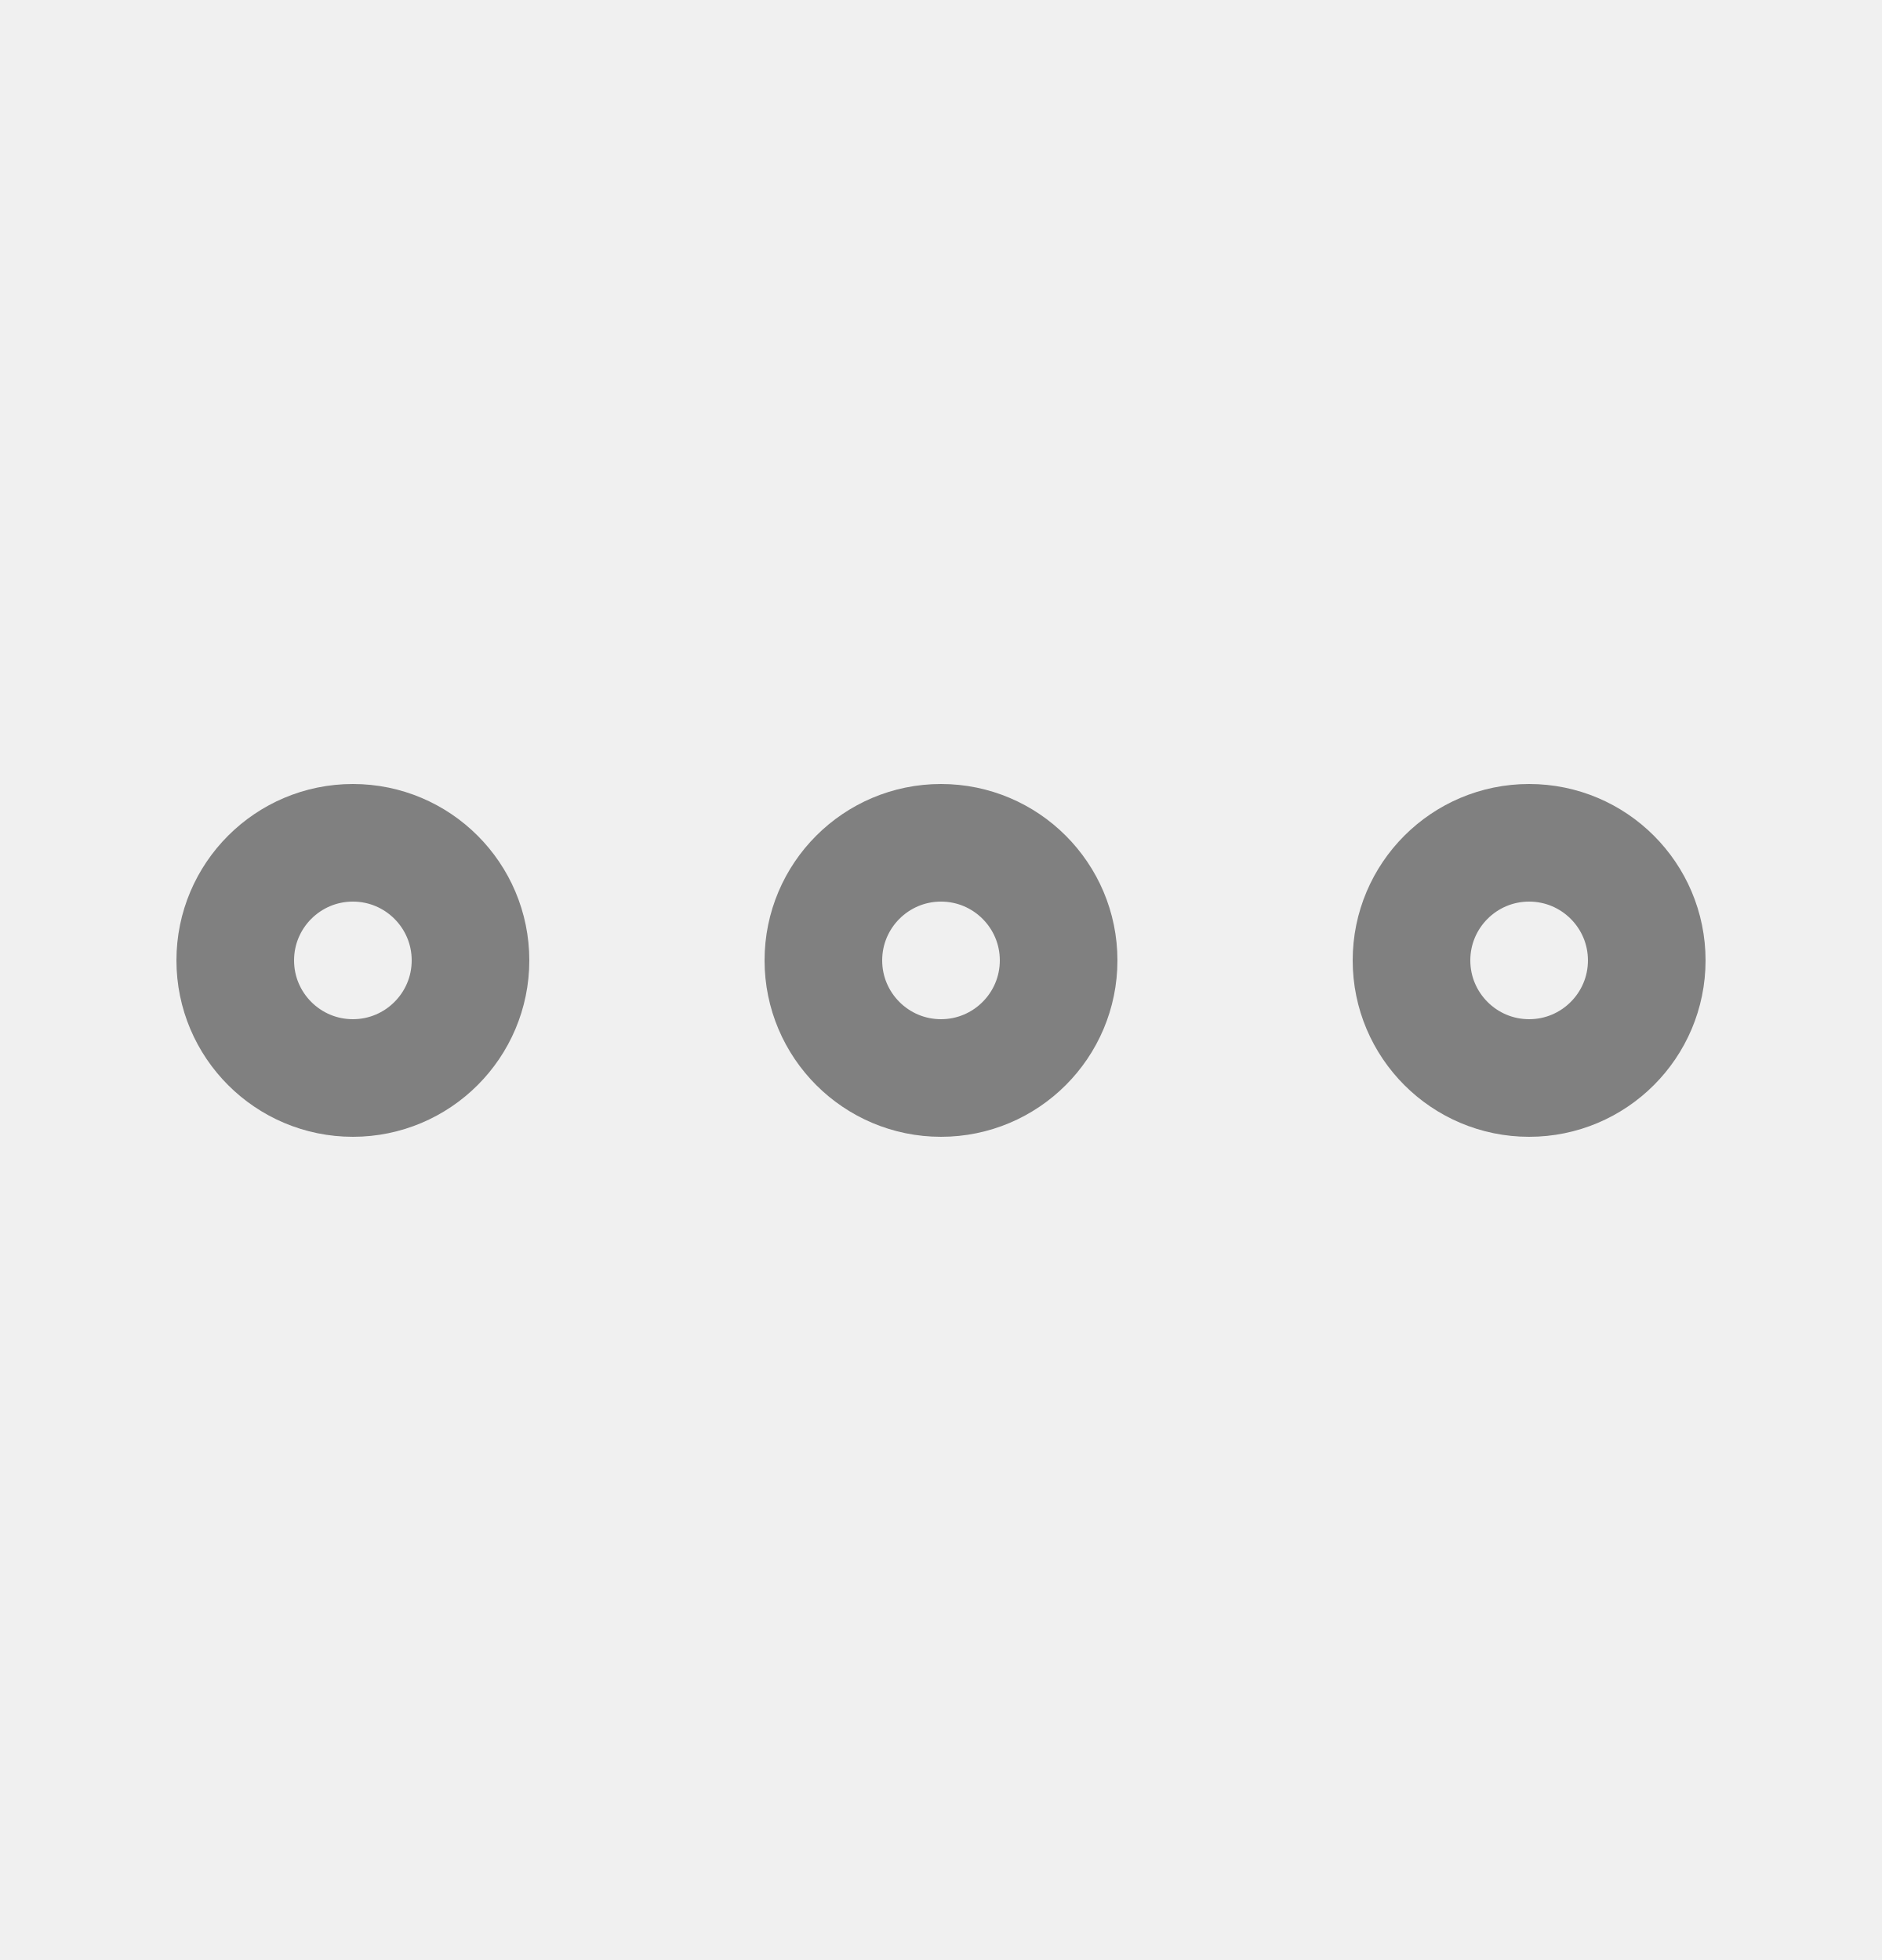
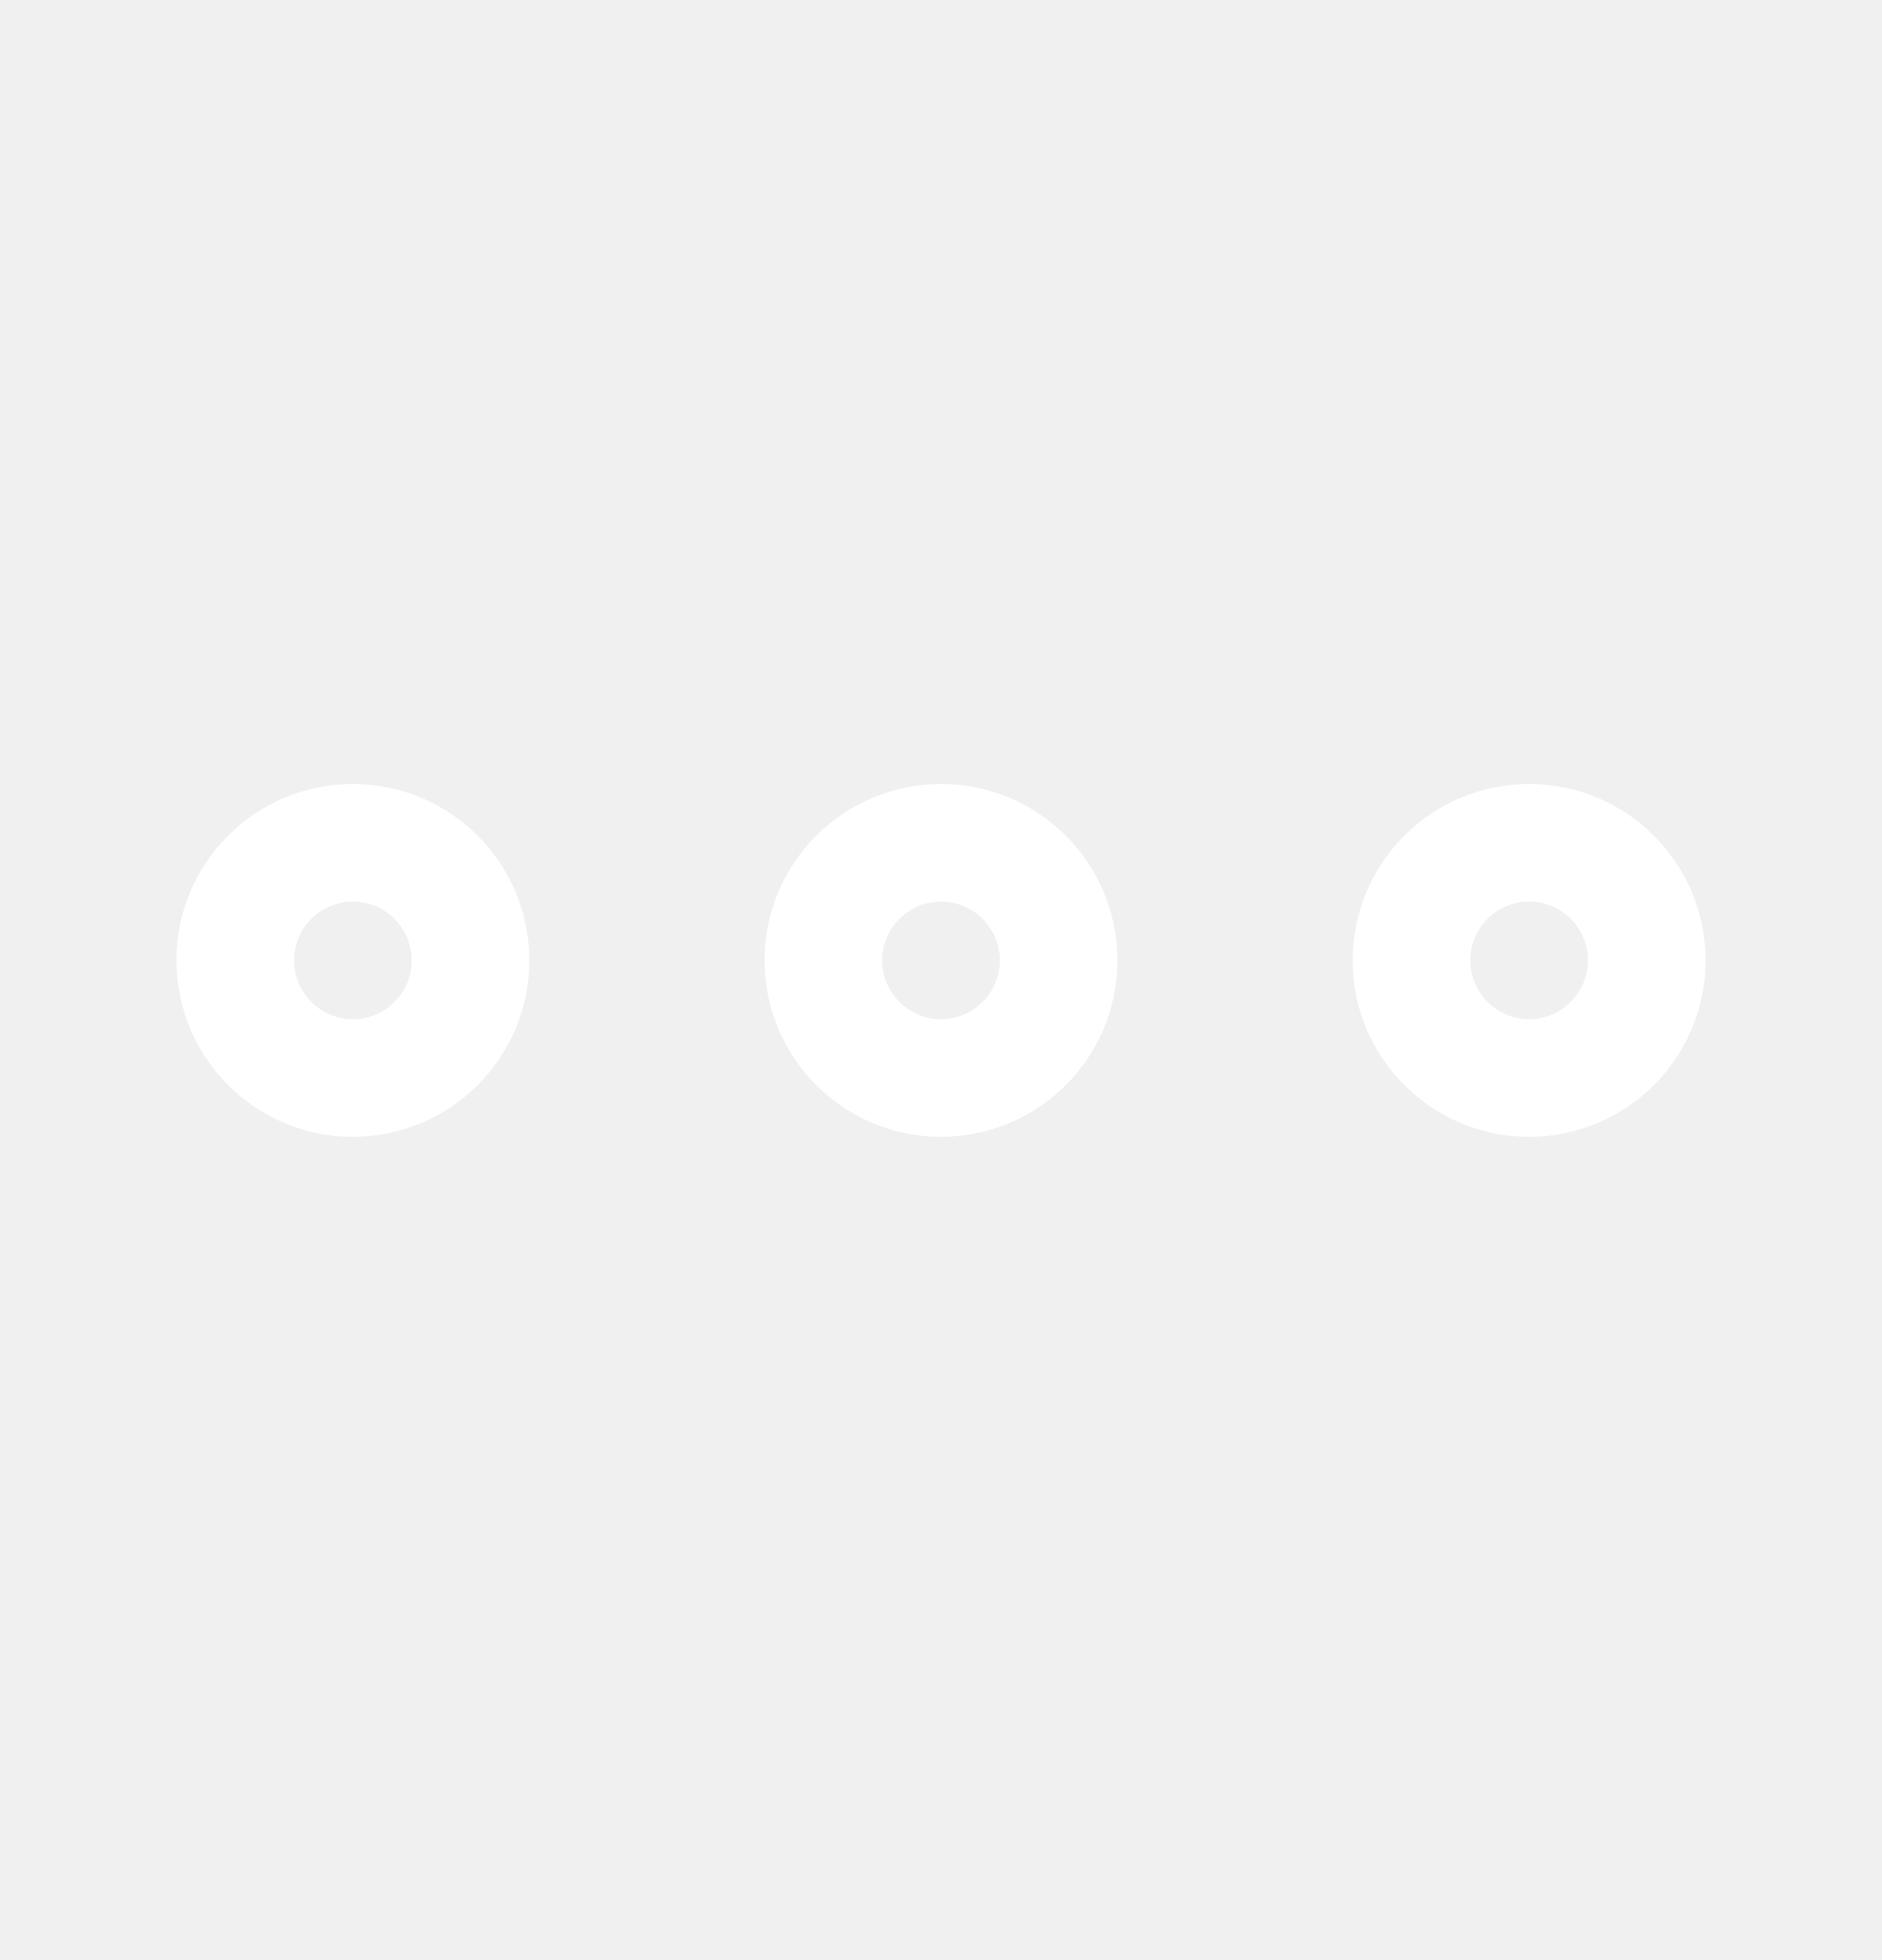
<svg xmlns="http://www.w3.org/2000/svg" width="24" height="25" viewBox="0 0 24 25" fill="none">
-   <path d="M21 12.25C21 11.422 20.328 10.75 19.5 10.75C18.672 10.75 18 11.422 18 12.25C18 13.078 18.672 13.75 19.5 13.75C20.328 13.75 21 13.078 21 12.25Z" stroke="#808080" stroke-width="1.5" />
-   <path d="M13.5 12.25C13.5 11.422 12.828 10.75 12 10.75C11.172 10.75 10.5 11.422 10.5 12.25C10.5 13.078 11.172 13.75 12 13.75C12.828 13.75 13.5 13.078 13.5 12.25Z" stroke="#808080" stroke-width="1.5" />
-   <path d="M6 12.25C6 11.422 5.328 10.75 4.5 10.75C3.672 10.75 3 11.422 3 12.25C3 13.078 3.672 13.75 4.5 13.75C5.328 13.75 6 13.078 6 12.25Z" stroke="#808080" stroke-width="1.5" />
+   <path d="M21 12.25C21 11.422 20.328 10.75 19.5 10.75C18.672 10.75 18 11.422 18 12.25C18 13.078 18.672 13.75 19.5 13.75C20.328 13.75 21 13.078 21 12.25Z" stroke="#ffffff" stroke-width="1.5" />
+   <path d="M13.5 12.25C13.5 11.422 12.828 10.75 12 10.75C11.172 10.75 10.5 11.422 10.5 12.25C10.5 13.078 11.172 13.75 12 13.75C12.828 13.75 13.5 13.078 13.5 12.25Z" stroke="#ffffff" stroke-width="1.5" />
+   <path d="M6 12.25C6 11.422 5.328 10.75 4.5 10.75C3.672 10.75 3 11.422 3 12.25C3 13.078 3.672 13.75 4.5 13.75C5.328 13.75 6 13.078 6 12.25Z" stroke="#ffffff" stroke-width="1.5" />
</svg>
